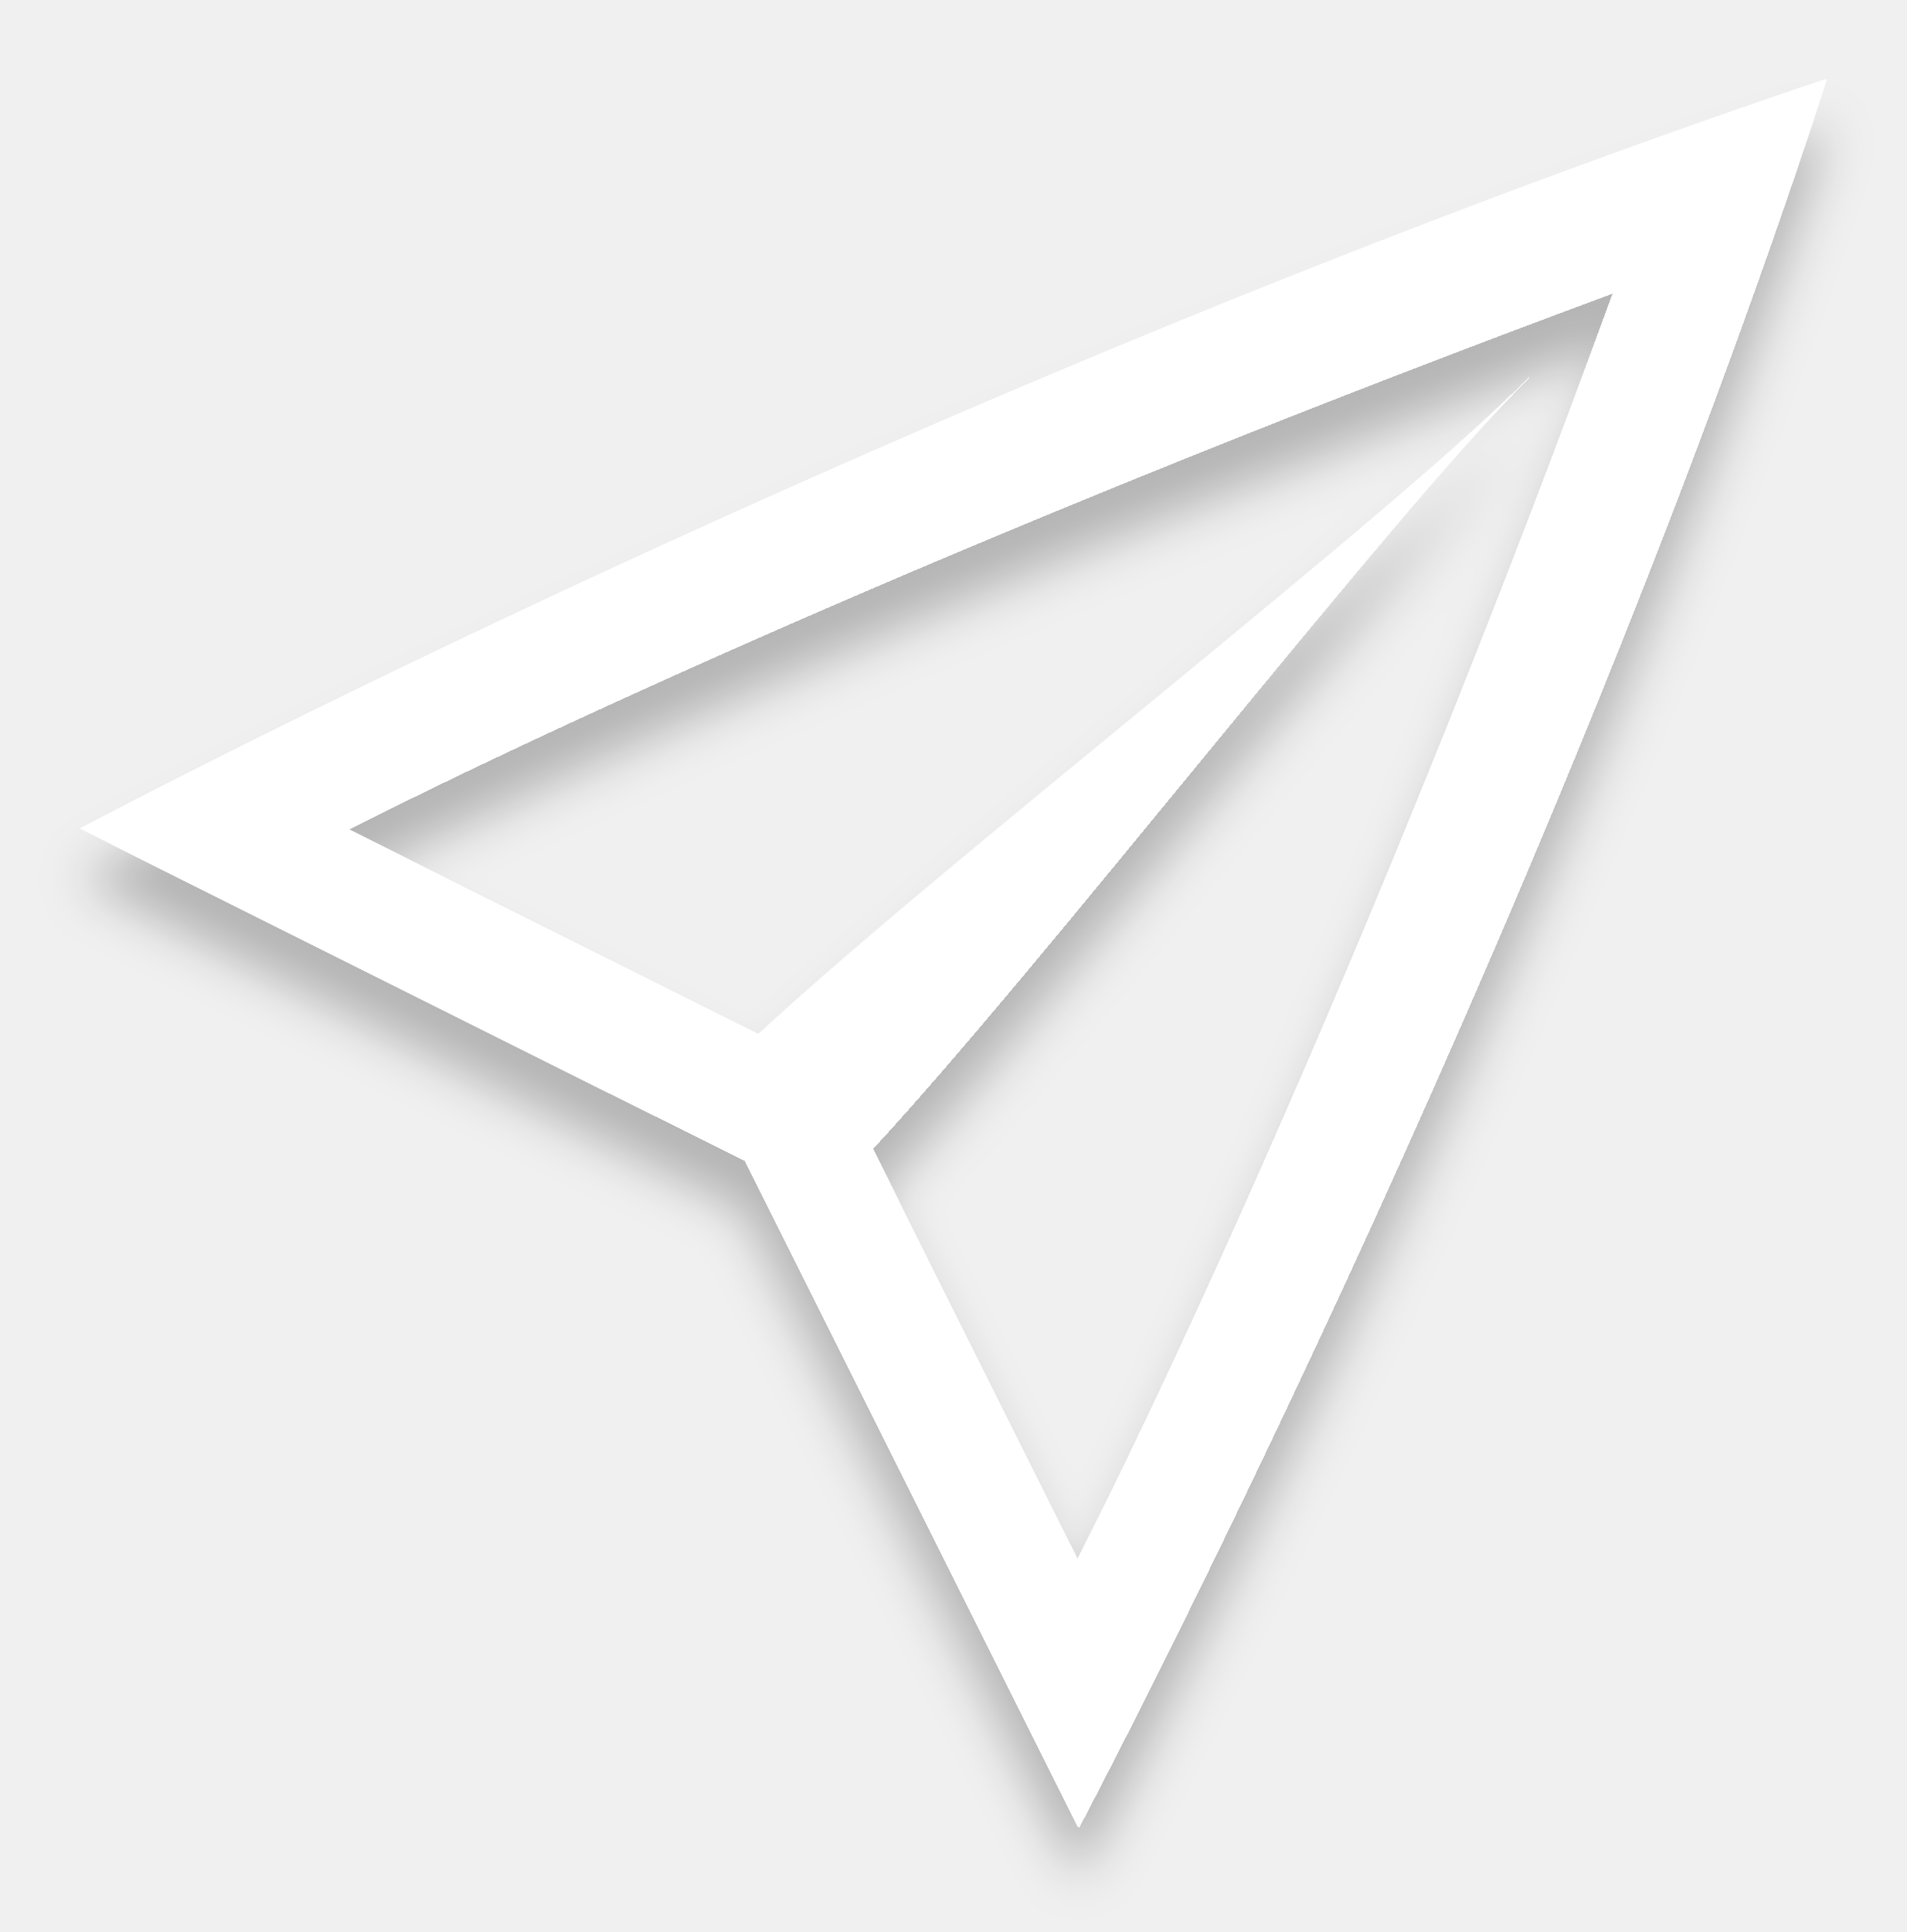
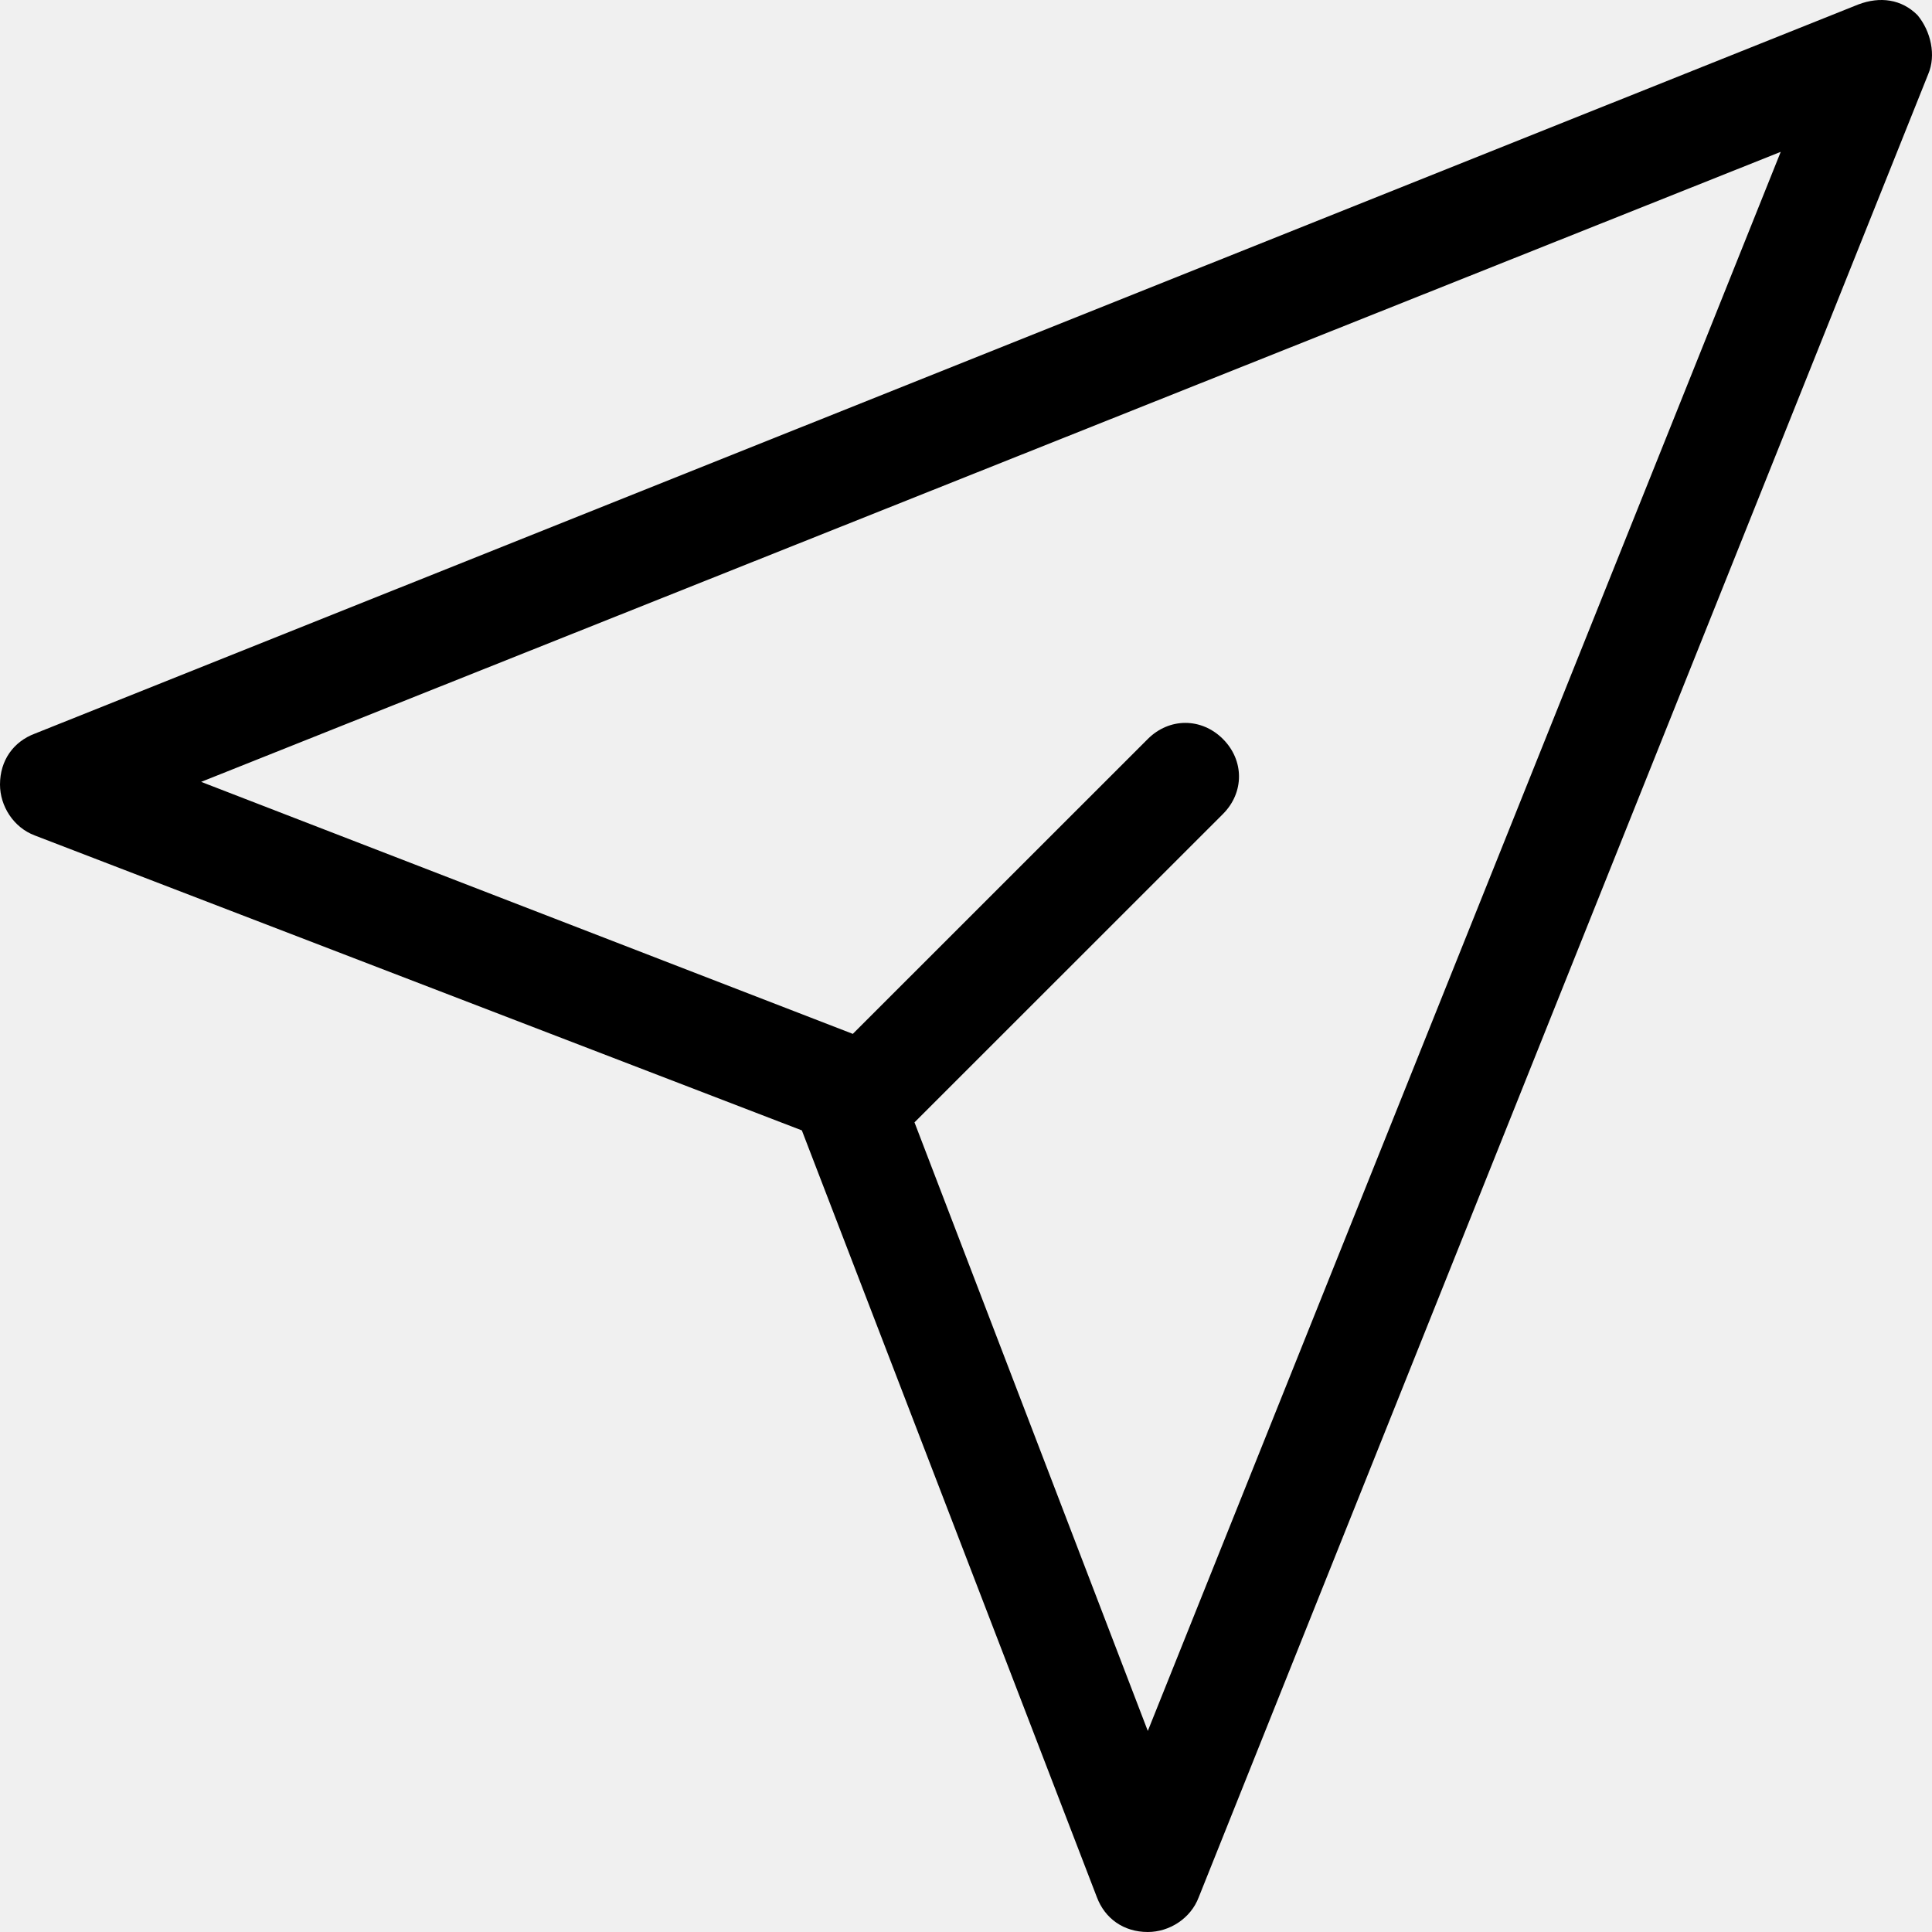
- <svg xmlns="http://www.w3.org/2000/svg" width="152" height="154" viewBox="0 0 152 154" fill="none">
-   <g filter="url(#filter0_d_1_1804)">
-     <path d="M145.445 6.327C72.238 31.008 6.365 66.035 6.365 66.035L59.413 92.54L85.918 145.559L85.985 145.616L86.023 145.654C86.023 145.654 122.759 76.285 145.635 6.365L145.597 6.346H145.54H145.502C145.491 6.337 145.478 6.331 145.464 6.327H145.445ZM128.602 23.361C111.217 70.899 94.554 107.217 85.909 124.279L69.569 91.571C83.163 76.912 110.352 41.648 121.923 30.077C110.352 41.648 75.117 68.809 60.458 82.422L27.788 66.111C44.546 57.618 79.943 41.392 128.602 23.361Z" fill="white" />
-   </g>
-   <defs>
-     <filter id="filter0_d_1_1804" x="-4" y="0" width="160" height="160" filterUnits="userSpaceOnUse" color-interpolation-filters="sRGB">
-       <feFlood flood-opacity="0" result="BackgroundImageFix" />
-       <feColorMatrix in="SourceAlpha" type="matrix" values="0 0 0 0 0 0 0 0 0 0 0 0 0 0 0 0 0 0 127 0" result="hardAlpha" />
-       <feOffset dy="4" />
-       <feGaussianBlur stdDeviation="2" />
-       <feComposite in2="hardAlpha" operator="out" />
-       <feColorMatrix type="matrix" values="0 0 0 0 0 0 0 0 0 0 0 0 0 0 0 0 0 0 0.25 0" />
-       <feBlend mode="normal" in2="BackgroundImageFix" result="effect1_dropShadow_1_1804" />
-       <feBlend mode="normal" in="SourceGraphic" in2="effect1_dropShadow_1_1804" result="shape" />
-     </filter>
-   </defs>
+ <svg xmlns="http://www.w3.org/2000/svg" width="127" height="127" viewBox="0 0 127 127" fill="none">
+   <path d="M2.292 54.921L52.71 74.306L72.102 124.709C72.631 126.119 73.865 127 75.451 127C76.862 127 78.272 126.119 78.801 124.709L126.752 4.871C127.28 3.637 126.928 2.051 126.046 0.994C124.989 -0.064 123.578 -0.24 122.168 0.289L2.292 48.224C0.881 48.753 0 49.986 0 51.572C0 52.982 0.881 54.392 2.292 54.921ZM117.056 9.982L75.451 113.783L60.114 73.778L80.388 53.511C81.798 52.101 81.798 49.986 80.388 48.577C78.977 47.167 76.862 47.167 75.451 48.577L56.06 67.962L13.222 51.396L117.056 9.982Z" fill="black" />
</svg>
